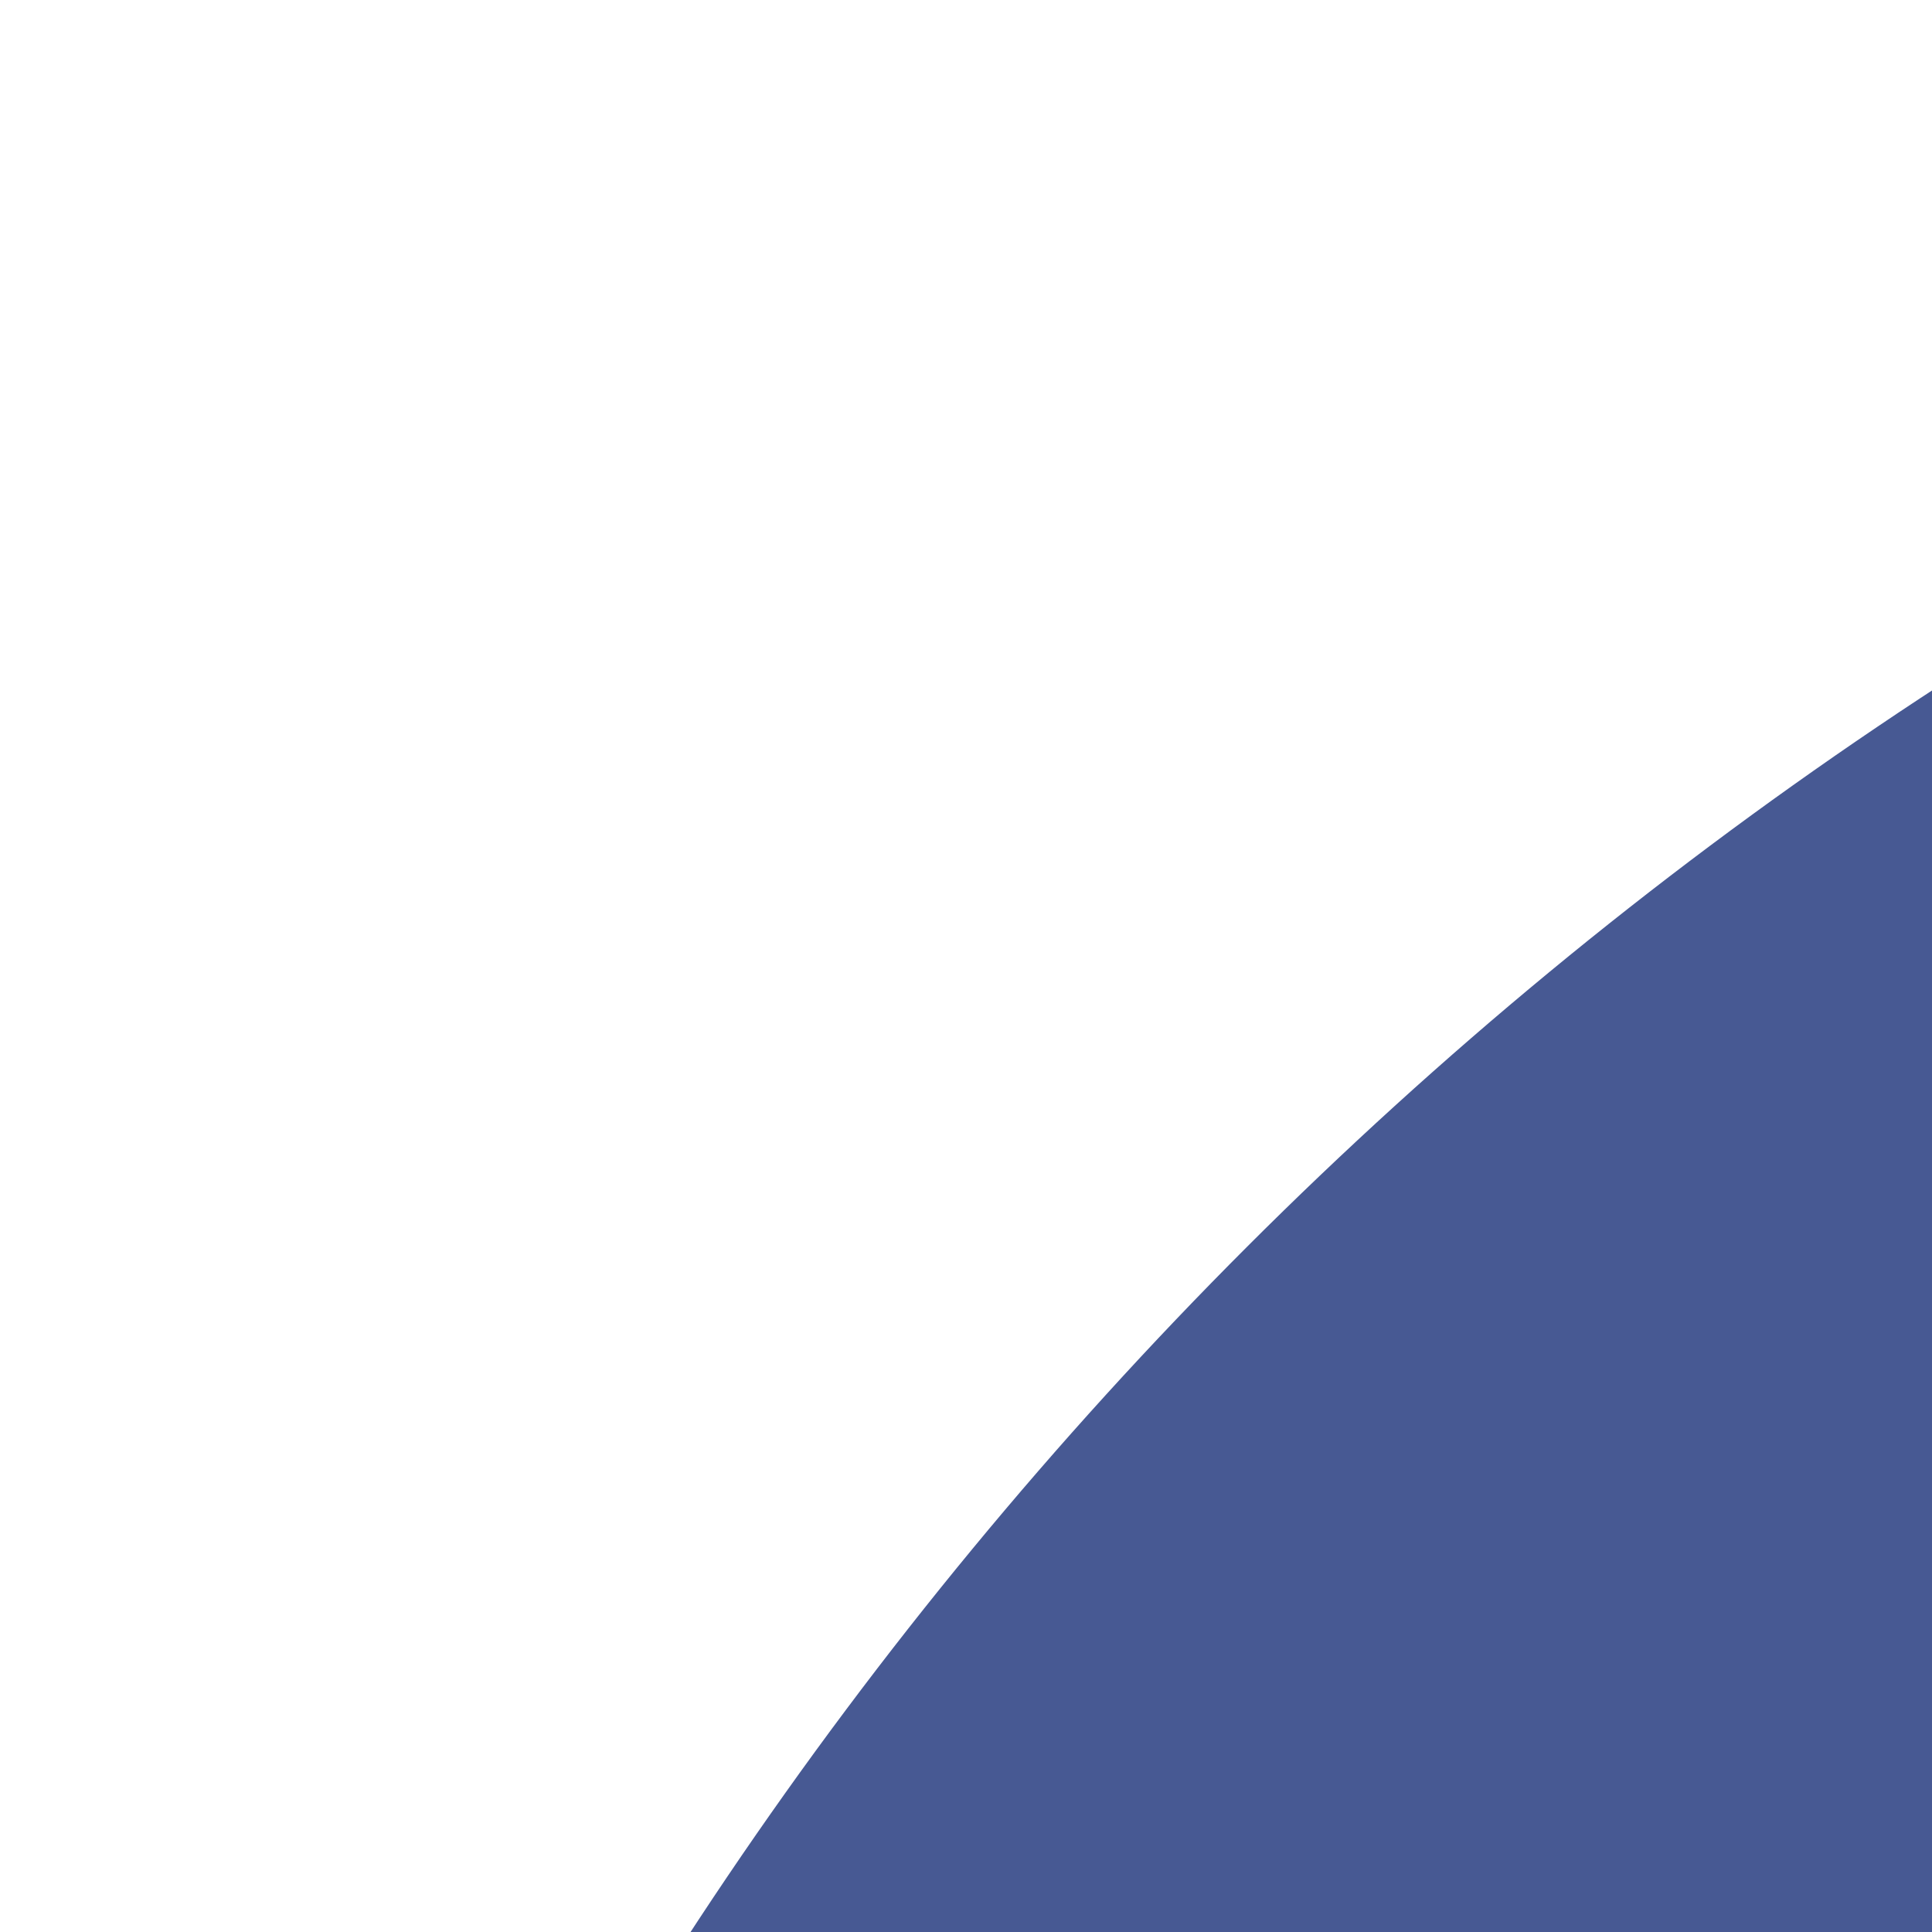
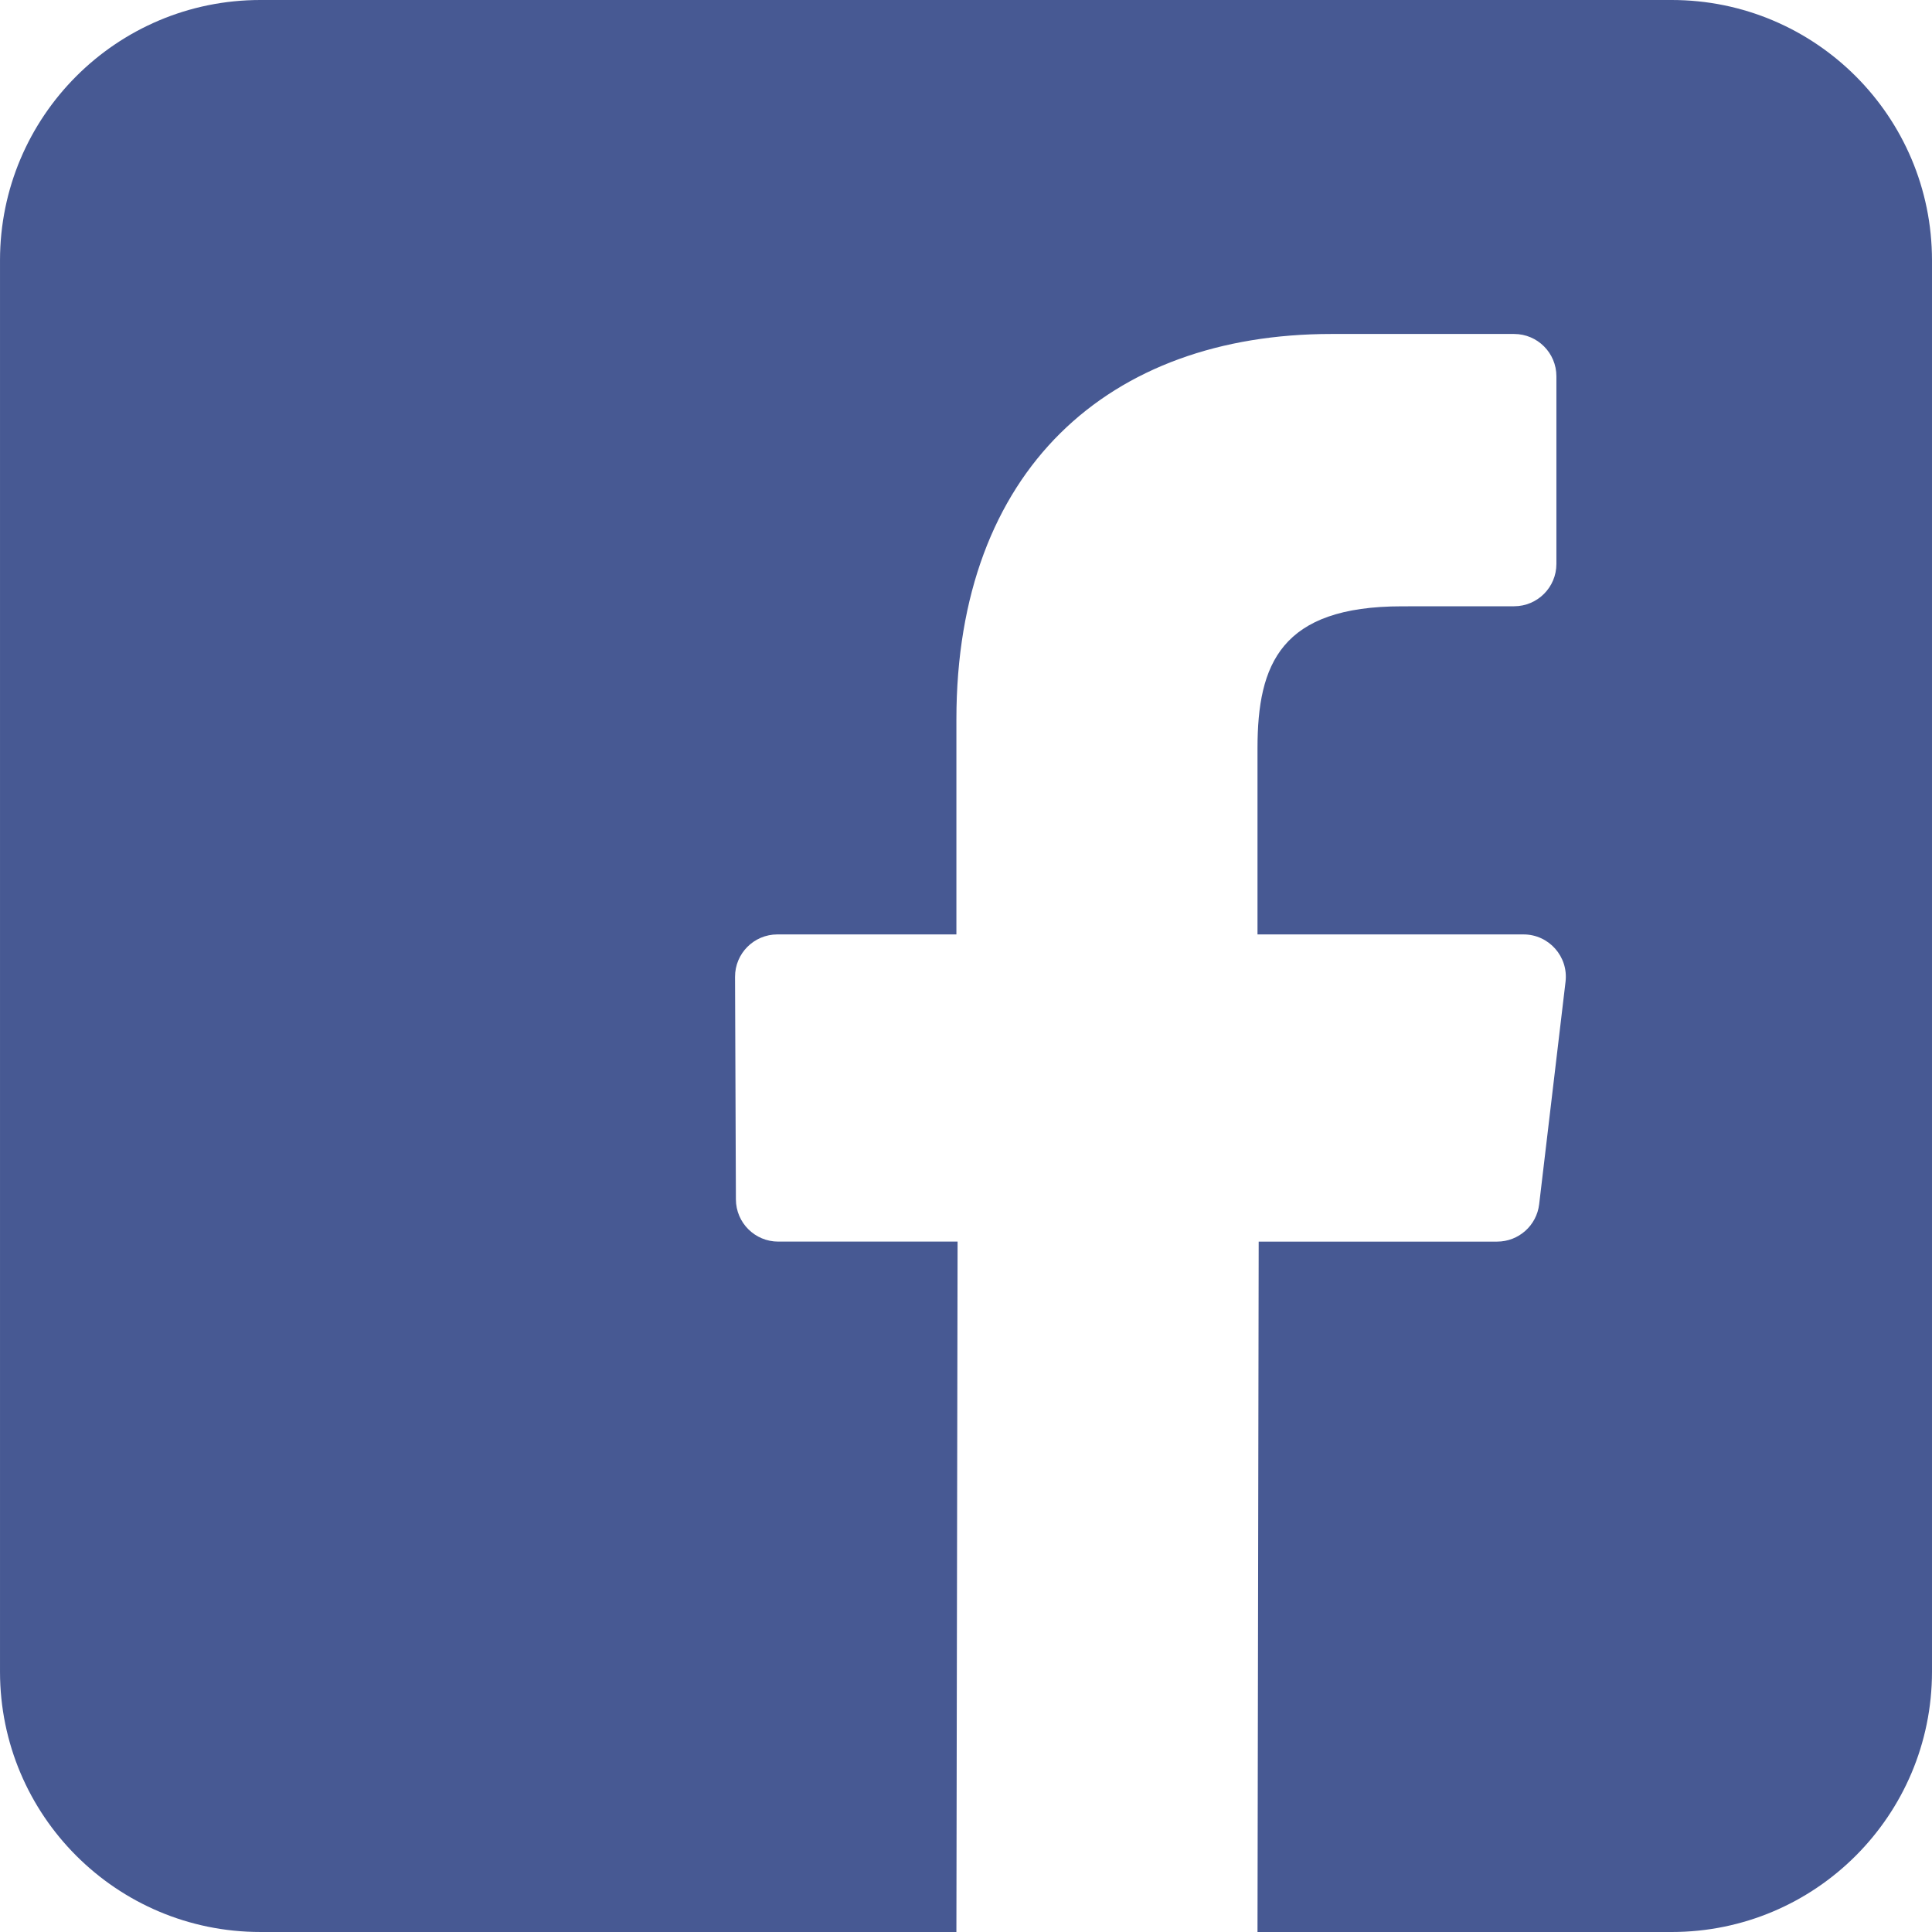
- <svg xmlns="http://www.w3.org/2000/svg" version="1.1" id="Layer_1" x="0px" y="0px" viewBox="0 0 25 25" style="enable-background:new 0 0 25 25;" xml:space="preserve">
+ <svg xmlns="http://www.w3.org/2000/svg" version="1.1" id="Layer_1" x="0px" y="0px" viewBox="0 0 408.788 408.788" style="enable-background:new 0 0 408.788 408.788;" xml:space="preserve">
  <path style="fill:#475993;" d="M353.701,0H55.087C24.665,0,0.002,24.662,0.002,55.085v298.616c0,30.423,24.662,55.085,55.085,55.085  h147.275l0.251-146.078h-37.951c-4.932,0-8.935-3.988-8.954-8.92l-0.182-47.087c-0.019-4.959,3.996-8.989,8.955-8.989h37.882  v-45.498c0-52.8,32.247-81.55,79.348-81.55h38.65c4.945,0,8.955,4.009,8.955,8.955v39.704c0,4.944-4.007,8.952-8.95,8.955  l-23.719,0.011c-25.615,0-30.575,12.172-30.575,30.035v39.389h56.285c5.363,0,9.524,4.683,8.892,10.009l-5.581,47.087  c-0.534,4.506-4.355,7.901-8.892,7.901h-50.453l-0.251,146.078h87.631c30.422,0,55.084-24.662,55.084-55.084V55.085  C408.786,24.662,384.124,0,353.701,0z" />
  <g>
</g>
  <g>
</g>
  <g>
</g>
  <g>
</g>
  <g>
</g>
  <g>
</g>
  <g>
</g>
  <g>
</g>
  <g>
</g>
  <g>
</g>
  <g>
</g>
  <g>
</g>
  <g>
</g>
  <g>
</g>
  <g>
</g>
</svg>
